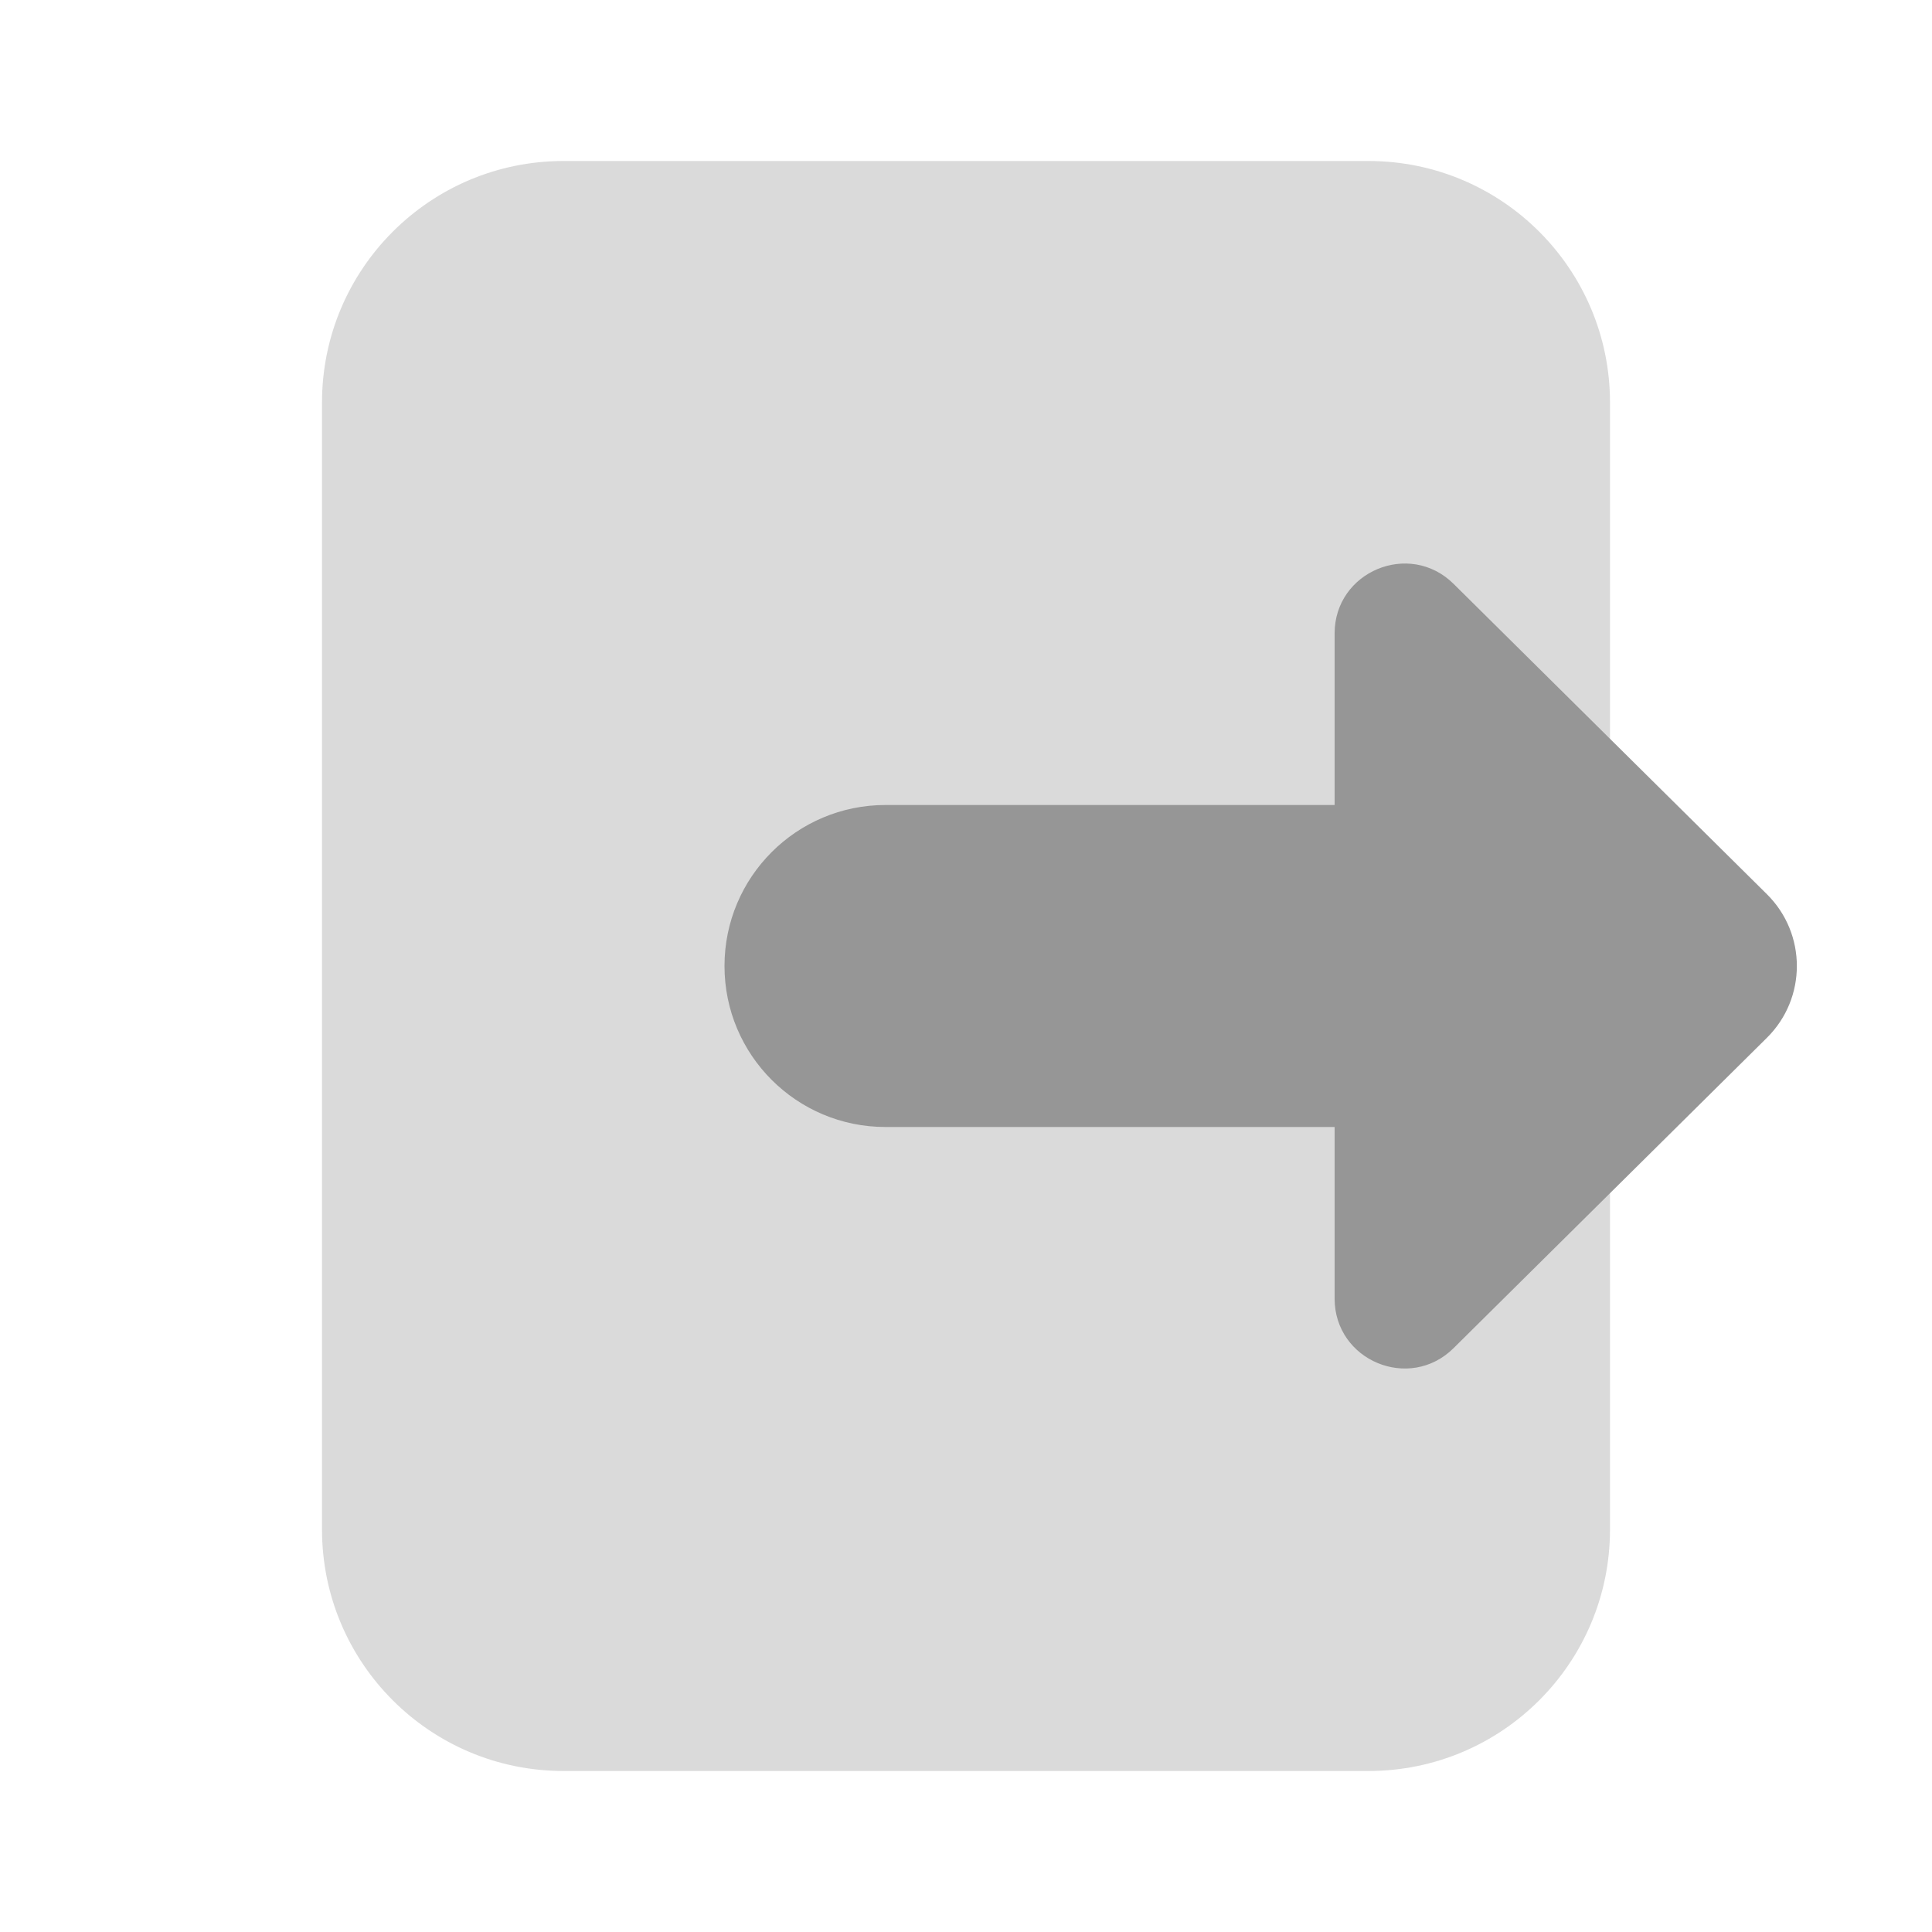
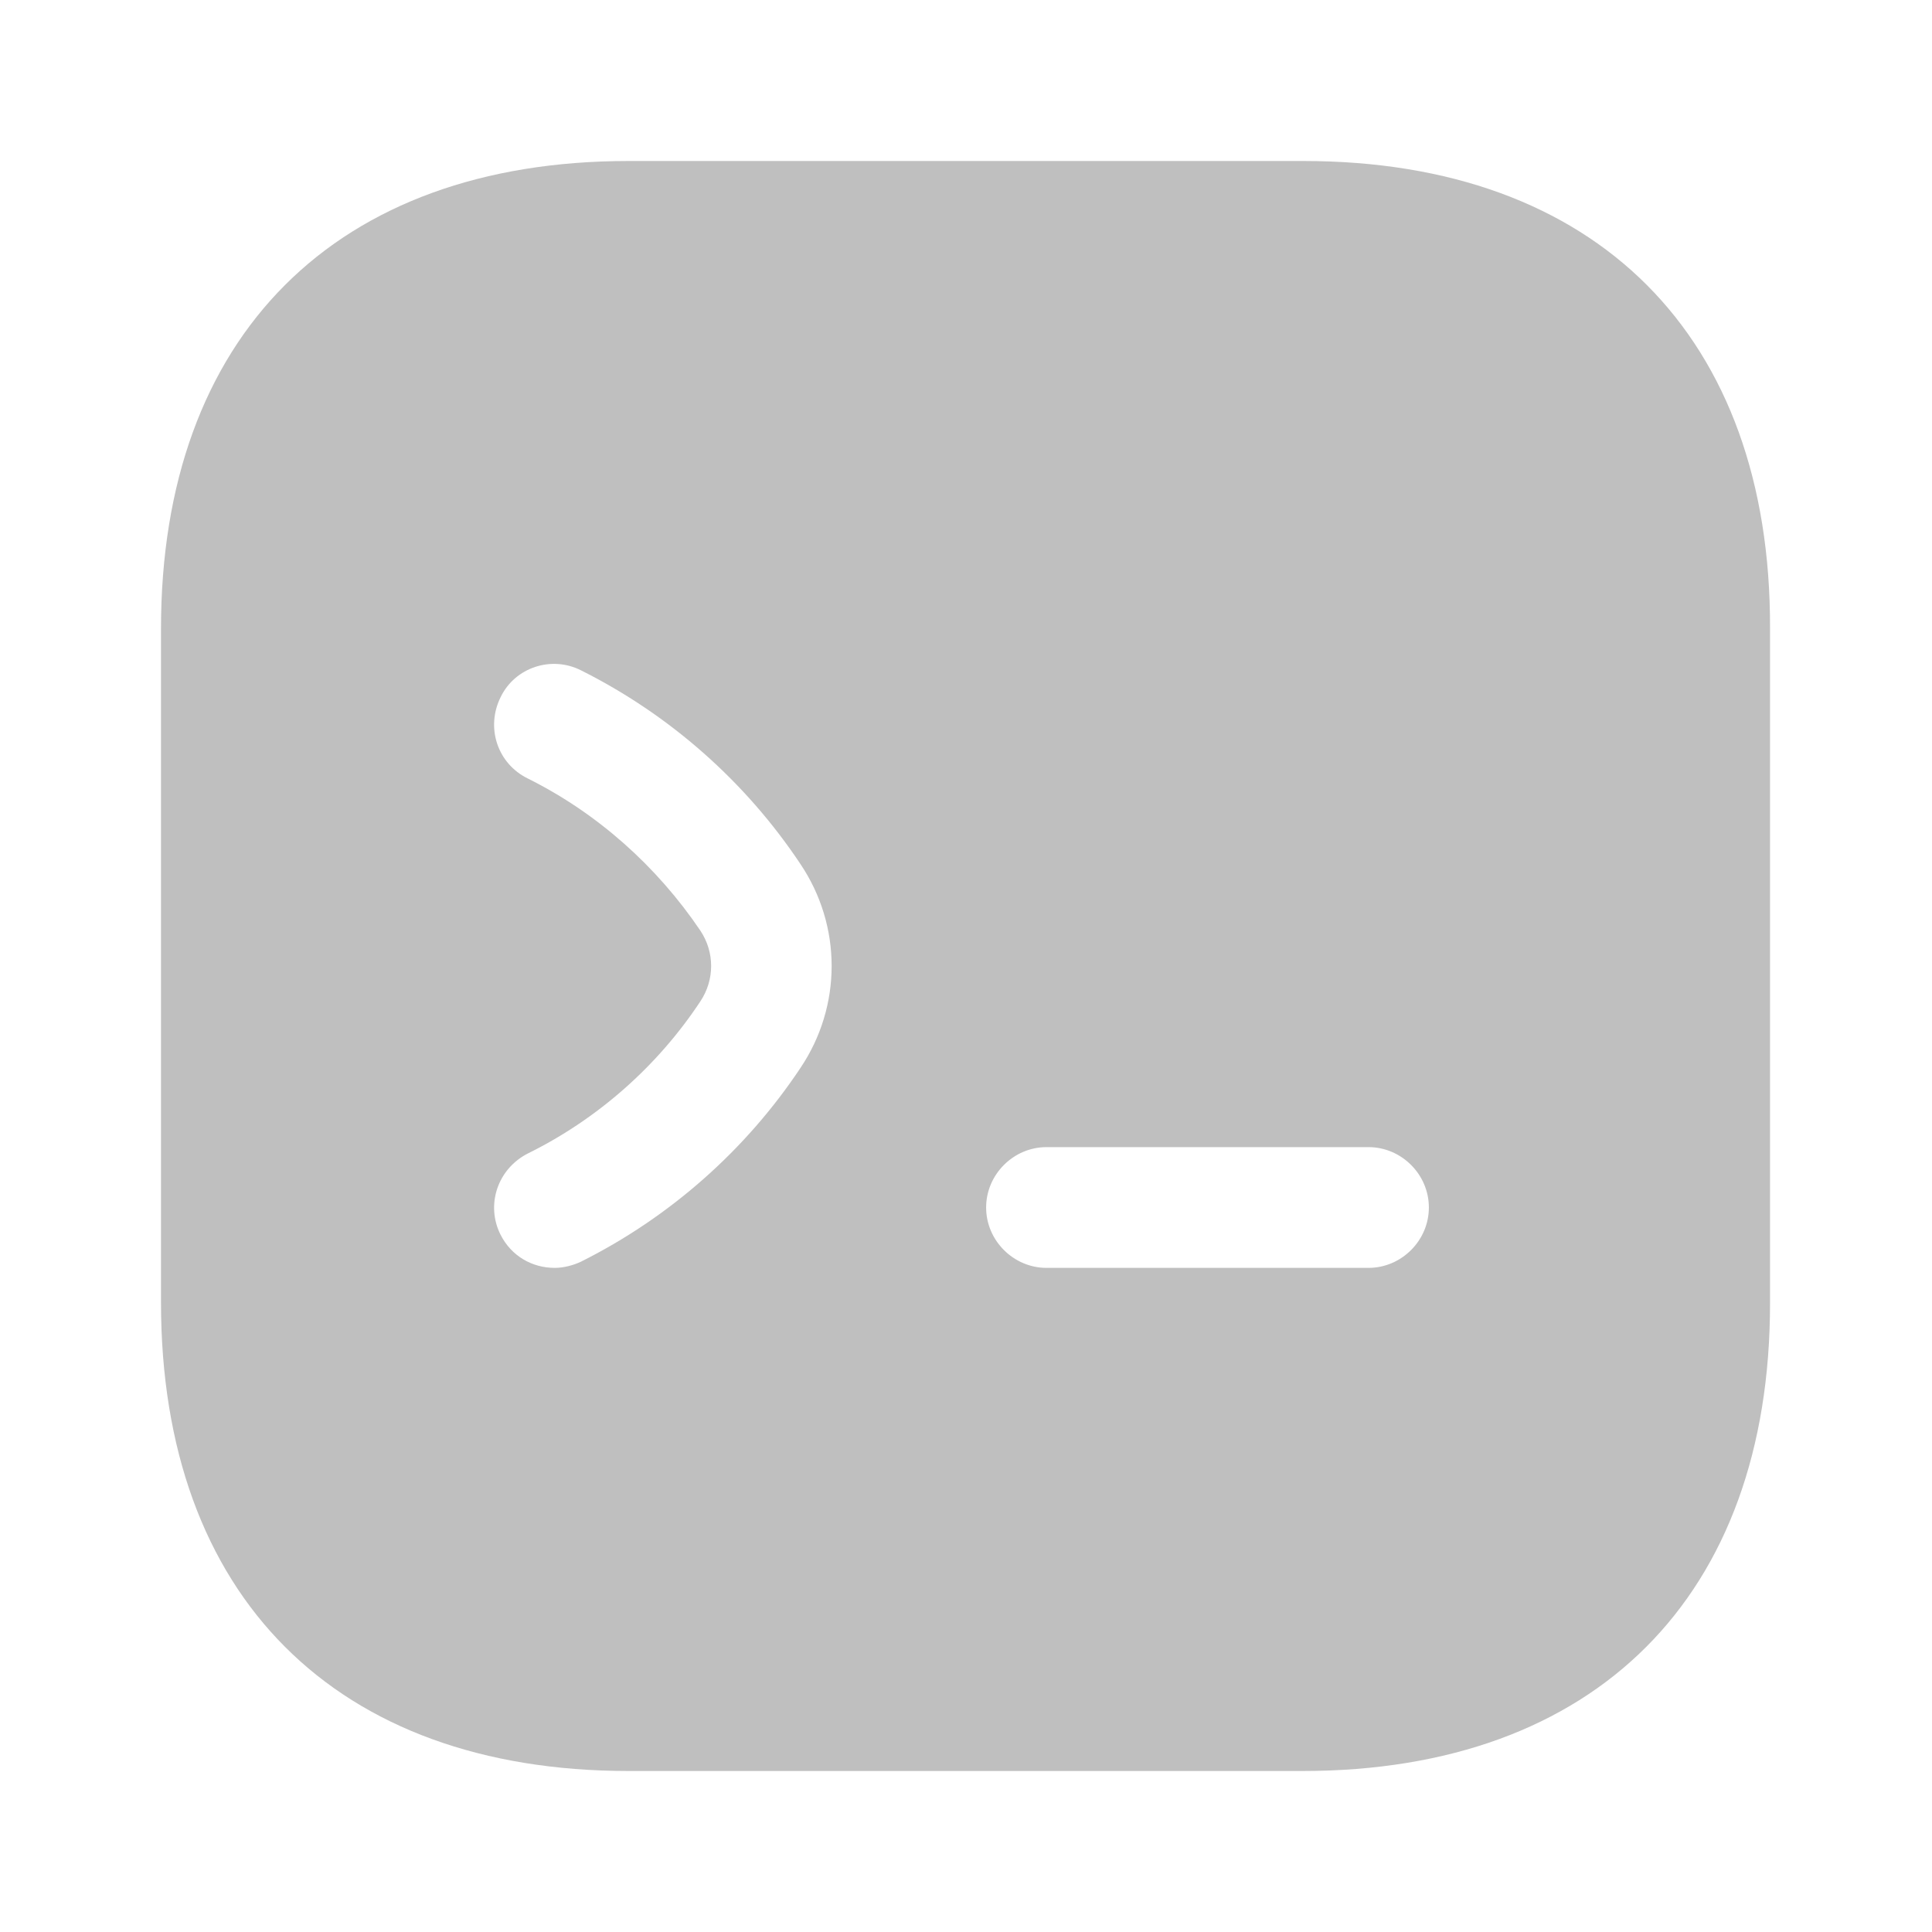
- <svg xmlns="http://www.w3.org/2000/svg" viewBox="0 0 24 24">
-   <path d="M20,5v14c0,1.657-1.343,3-3,3H7c-1.657,0-3-1.343-3-3V5c0-1.657,1.343-3,3-3h10C18.657,2,20,3.343,20,5z" opacity=".35" fill="#969696" />
-   <path d="M18,10h-7c-1.105,0-2,0.895-2,2s0.895,2,2,2h7V10z" fill="#969696" />
-   <path d="M16.579,16.131c0,0.771,0.93,1.159,1.478,0.616l3.893-3.856c0.495-0.491,0.495-1.291,0-1.782l-3.893-3.856c-0.548-0.542-1.478-0.154-1.478,0.616V16.131z" fill="#969696" />
+ <svg xmlns="http://www.w3.org/2000/svg" width="24px" height="24px" viewBox="0 0 24 24" version="1.1">
+   <g id="surface1">
+     <path style=" stroke:none;fill-rule:nonzero;fill:rgb(74.902%,74.902%,74.902%);fill-opacity:1;" d="M 16.191 2 L 7.809 2 C 4.172 2 2 4.172 2 7.809 L 2 16.18 C 2 19.828 4.172 22 7.809 22 L 16.18 22 C 19.82 22 21.988 19.828 21.988 16.191 L 21.988 7.809 C 22 4.172 19.828 2 16.191 2 Z M 9.941 13.27 C 9.262 14.289 8.32 15.121 7.219 15.672 C 7.121 15.719 7 15.75 6.891 15.75 C 6.609 15.75 6.352 15.602 6.219 15.34 C 6.031 14.969 6.18 14.52 6.559 14.328 C 7.43 13.898 8.172 13.238 8.699 12.441 C 8.879 12.172 8.879 11.828 8.699 11.559 C 8.16 10.762 7.422 10.102 6.559 9.672 C 6.18 9.488 6.031 9.039 6.219 8.66 C 6.398 8.289 6.852 8.141 7.219 8.328 C 8.32 8.879 9.262 9.711 9.941 10.73 C 10.461 11.5 10.461 12.5 9.941 13.27 Z M 17 15.75 L 13 15.75 C 12.59 15.75 12.25 15.41 12.25 15 C 12.25 14.59 12.59 14.25 13 14.25 L 17 14.25 C 17.41 14.25 17.75 14.59 17.75 15 C 17.75 15.41 17.41 15.75 17 15.75 Z M 17 15.75 " />
+   </g>
</svg>
